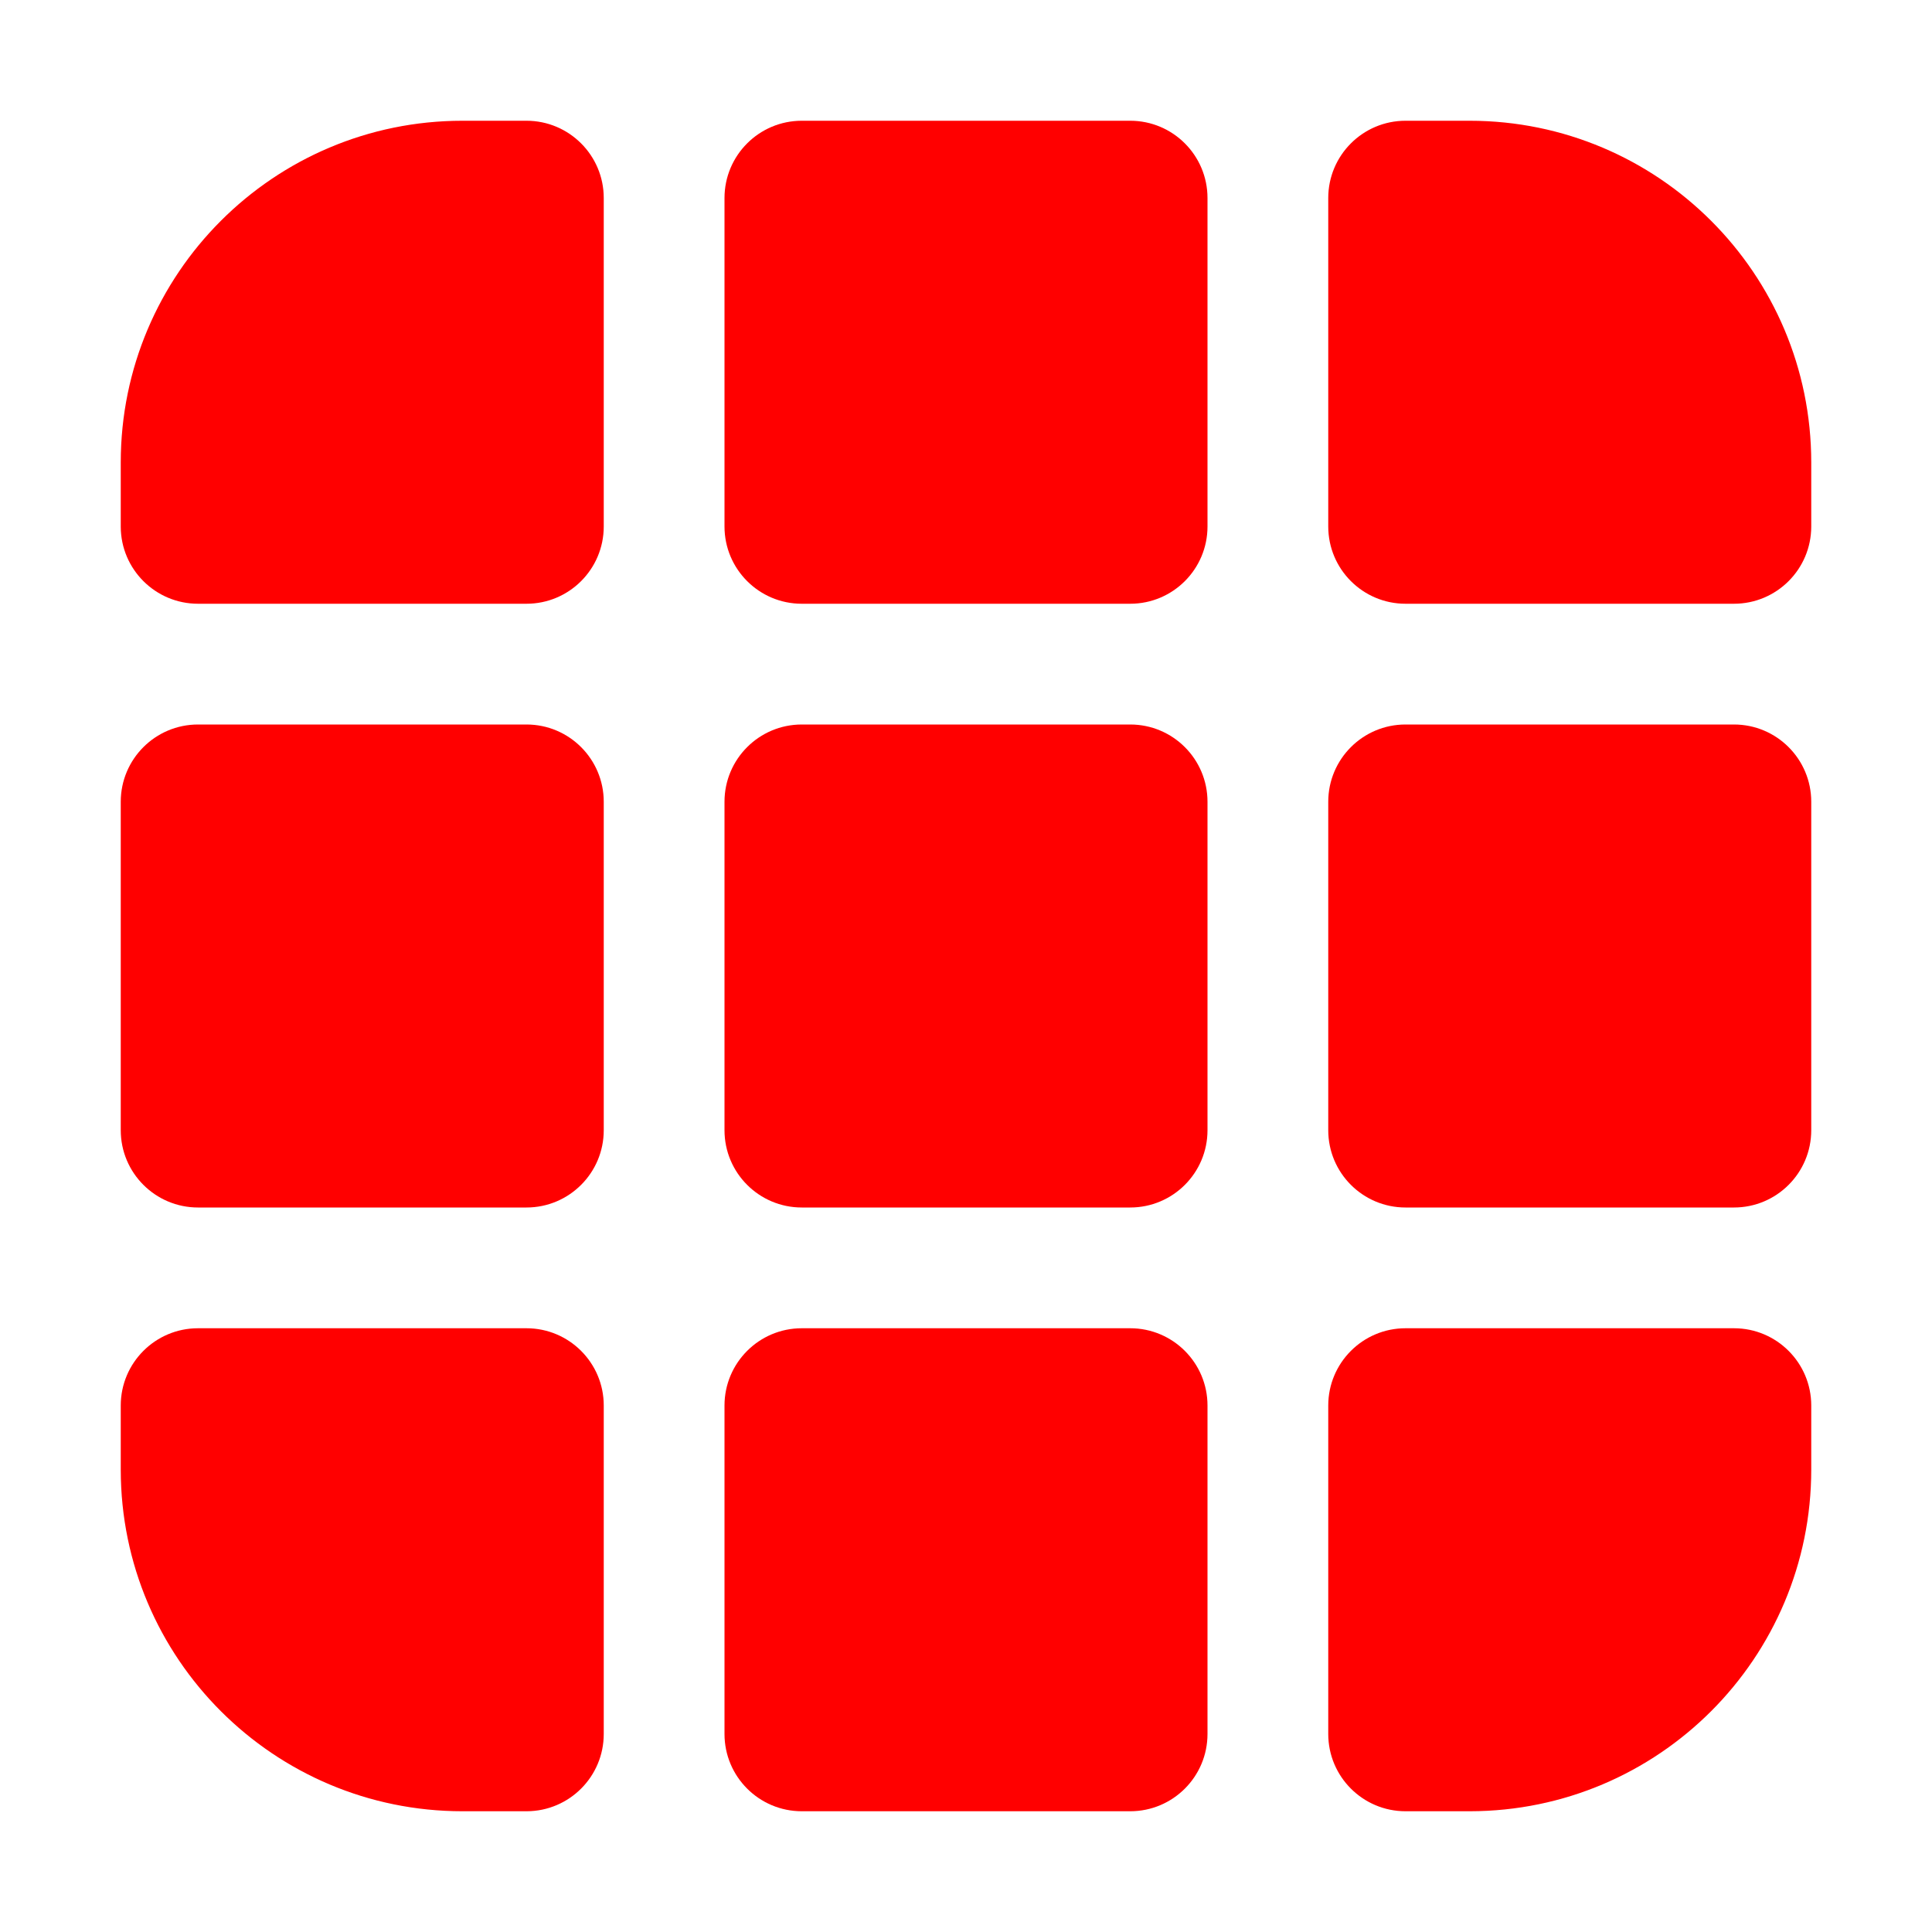
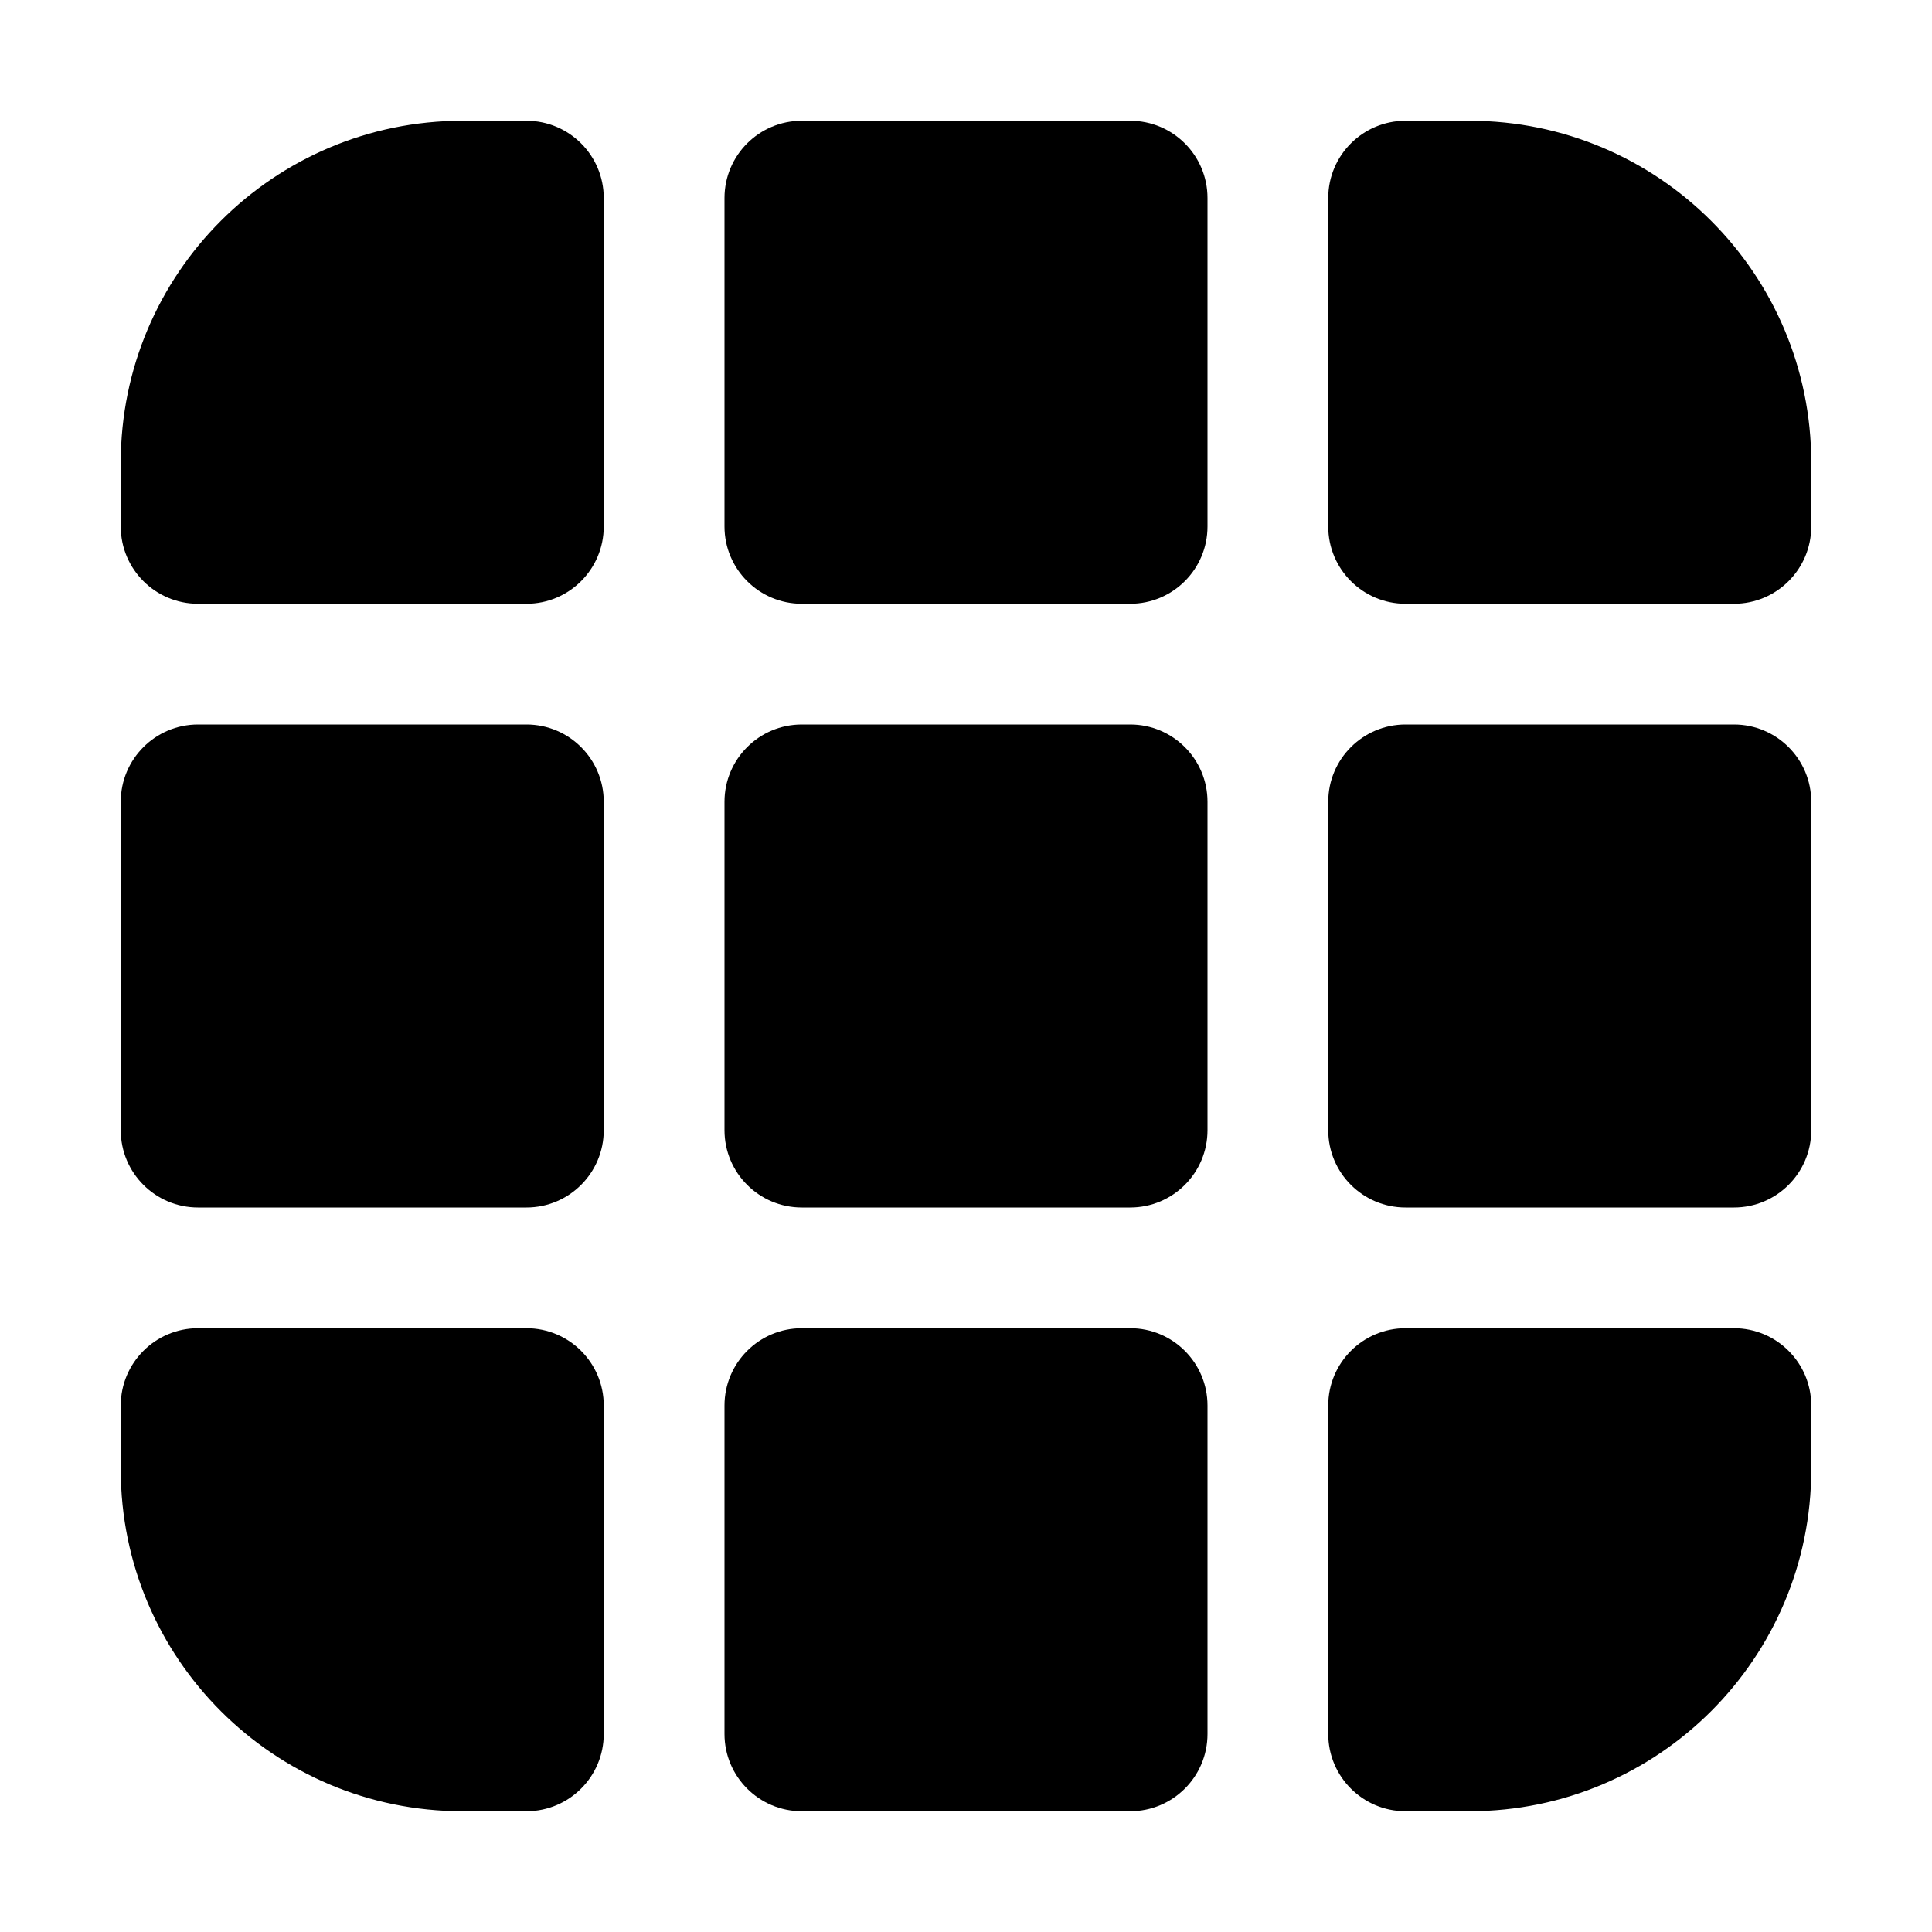
<svg xmlns="http://www.w3.org/2000/svg" viewBox="0 0 64 64">
-   <defs>
-     <style>.cls-1{fill:red;}</style>
-   </defs>
-   <g id="Layer_2" data-name="Layer 2">
-     <rect class="cls-1" x="24" y="24" width="16" height="16" rx="2.56" ry="2.56" />
-     <rect class="cls-1" x="24" y="44" width="16" height="16" rx="2.56" ry="2.56" />
-     <path class="cls-1" d="M48.68,4H46.56A2.56,2.56,0,0,0,44,6.56V17.44A2.56,2.56,0,0,0,46.56,20H57.44A2.56,2.56,0,0,0,60,17.44V15.32A11.32,11.32,0,0,0,48.68,4Z" />
-     <rect class="cls-1" x="4" y="24" width="16" height="16" rx="2.56" ry="2.56" />
-     <path class="cls-1" d="M15.32,60h2.13A2.56,2.56,0,0,0,20,57.44V46.56A2.56,2.56,0,0,0,17.44,44H6.56A2.56,2.56,0,0,0,4,46.56v2.13A11.32,11.32,0,0,0,15.32,60Z" />
-     <path class="cls-1" d="M6.56,20H17.44A2.56,2.56,0,0,0,20,17.44V6.56A2.56,2.56,0,0,0,17.44,4H15.32A11.32,11.32,0,0,0,4,15.32v2.13A2.56,2.56,0,0,0,6.56,20Z" />
-     <path class="cls-1" d="M57.44,44H46.56A2.56,2.56,0,0,0,44,46.56V57.44A2.56,2.56,0,0,0,46.56,60h2.13A11.32,11.32,0,0,0,60,48.68V46.56A2.56,2.56,0,0,0,57.44,44Z" />
-     <rect class="cls-1" x="24" y="4" width="16" height="16" rx="2.56" ry="2.56" />
-     <rect class="cls-1" x="44" y="24" width="16" height="16" rx="2.56" ry="2.56" />
-   </g>
+   <rect class="cls-1" x="24" y="24" width="16" height="16" rx="2.56" ry="2.56" />
+   <rect class="cls-1" x="24" y="44" width="16" height="16" rx="2.56" ry="2.56" />
+   <path fill="currentColor" d="M48.68,4H46.56A2.56,2.56,0,0,0,44,6.56V17.44A2.56,2.56,0,0,0,46.56,20H57.44A2.56,2.56,0,0,0,60,17.44V15.32A11.32,11.32,0,0,0,48.68,4Z" />
+   <rect class="cls-1" x="4" y="24" width="16" height="16" rx="2.56" ry="2.56" />
+   <path class="cls-1" d="M15.32,60h2.13A2.56,2.56,0,0,0,20,57.44V46.56A2.56,2.56,0,0,0,17.44,44H6.56A2.56,2.56,0,0,0,4,46.56v2.13A11.32,11.32,0,0,0,15.32,60Z" />
+   <path class="cls-1" d="M6.56,20H17.44A2.56,2.56,0,0,0,20,17.44V6.56A2.56,2.56,0,0,0,17.44,4H15.32A11.32,11.32,0,0,0,4,15.32v2.13A2.56,2.56,0,0,0,6.56,20Z" />
+   <path class="cls-1" d="M57.44,44H46.56A2.56,2.56,0,0,0,44,46.56V57.44A2.56,2.56,0,0,0,46.56,60h2.13A11.32,11.32,0,0,0,60,48.68V46.56A2.56,2.56,0,0,0,57.44,44Z" />
+   <rect class="cls-1" x="24" y="4" width="16" height="16" rx="2.56" ry="2.56" />
+   <rect class="cls-1" x="44" y="24" width="16" height="16" rx="2.56" ry="2.56" />
</svg>
